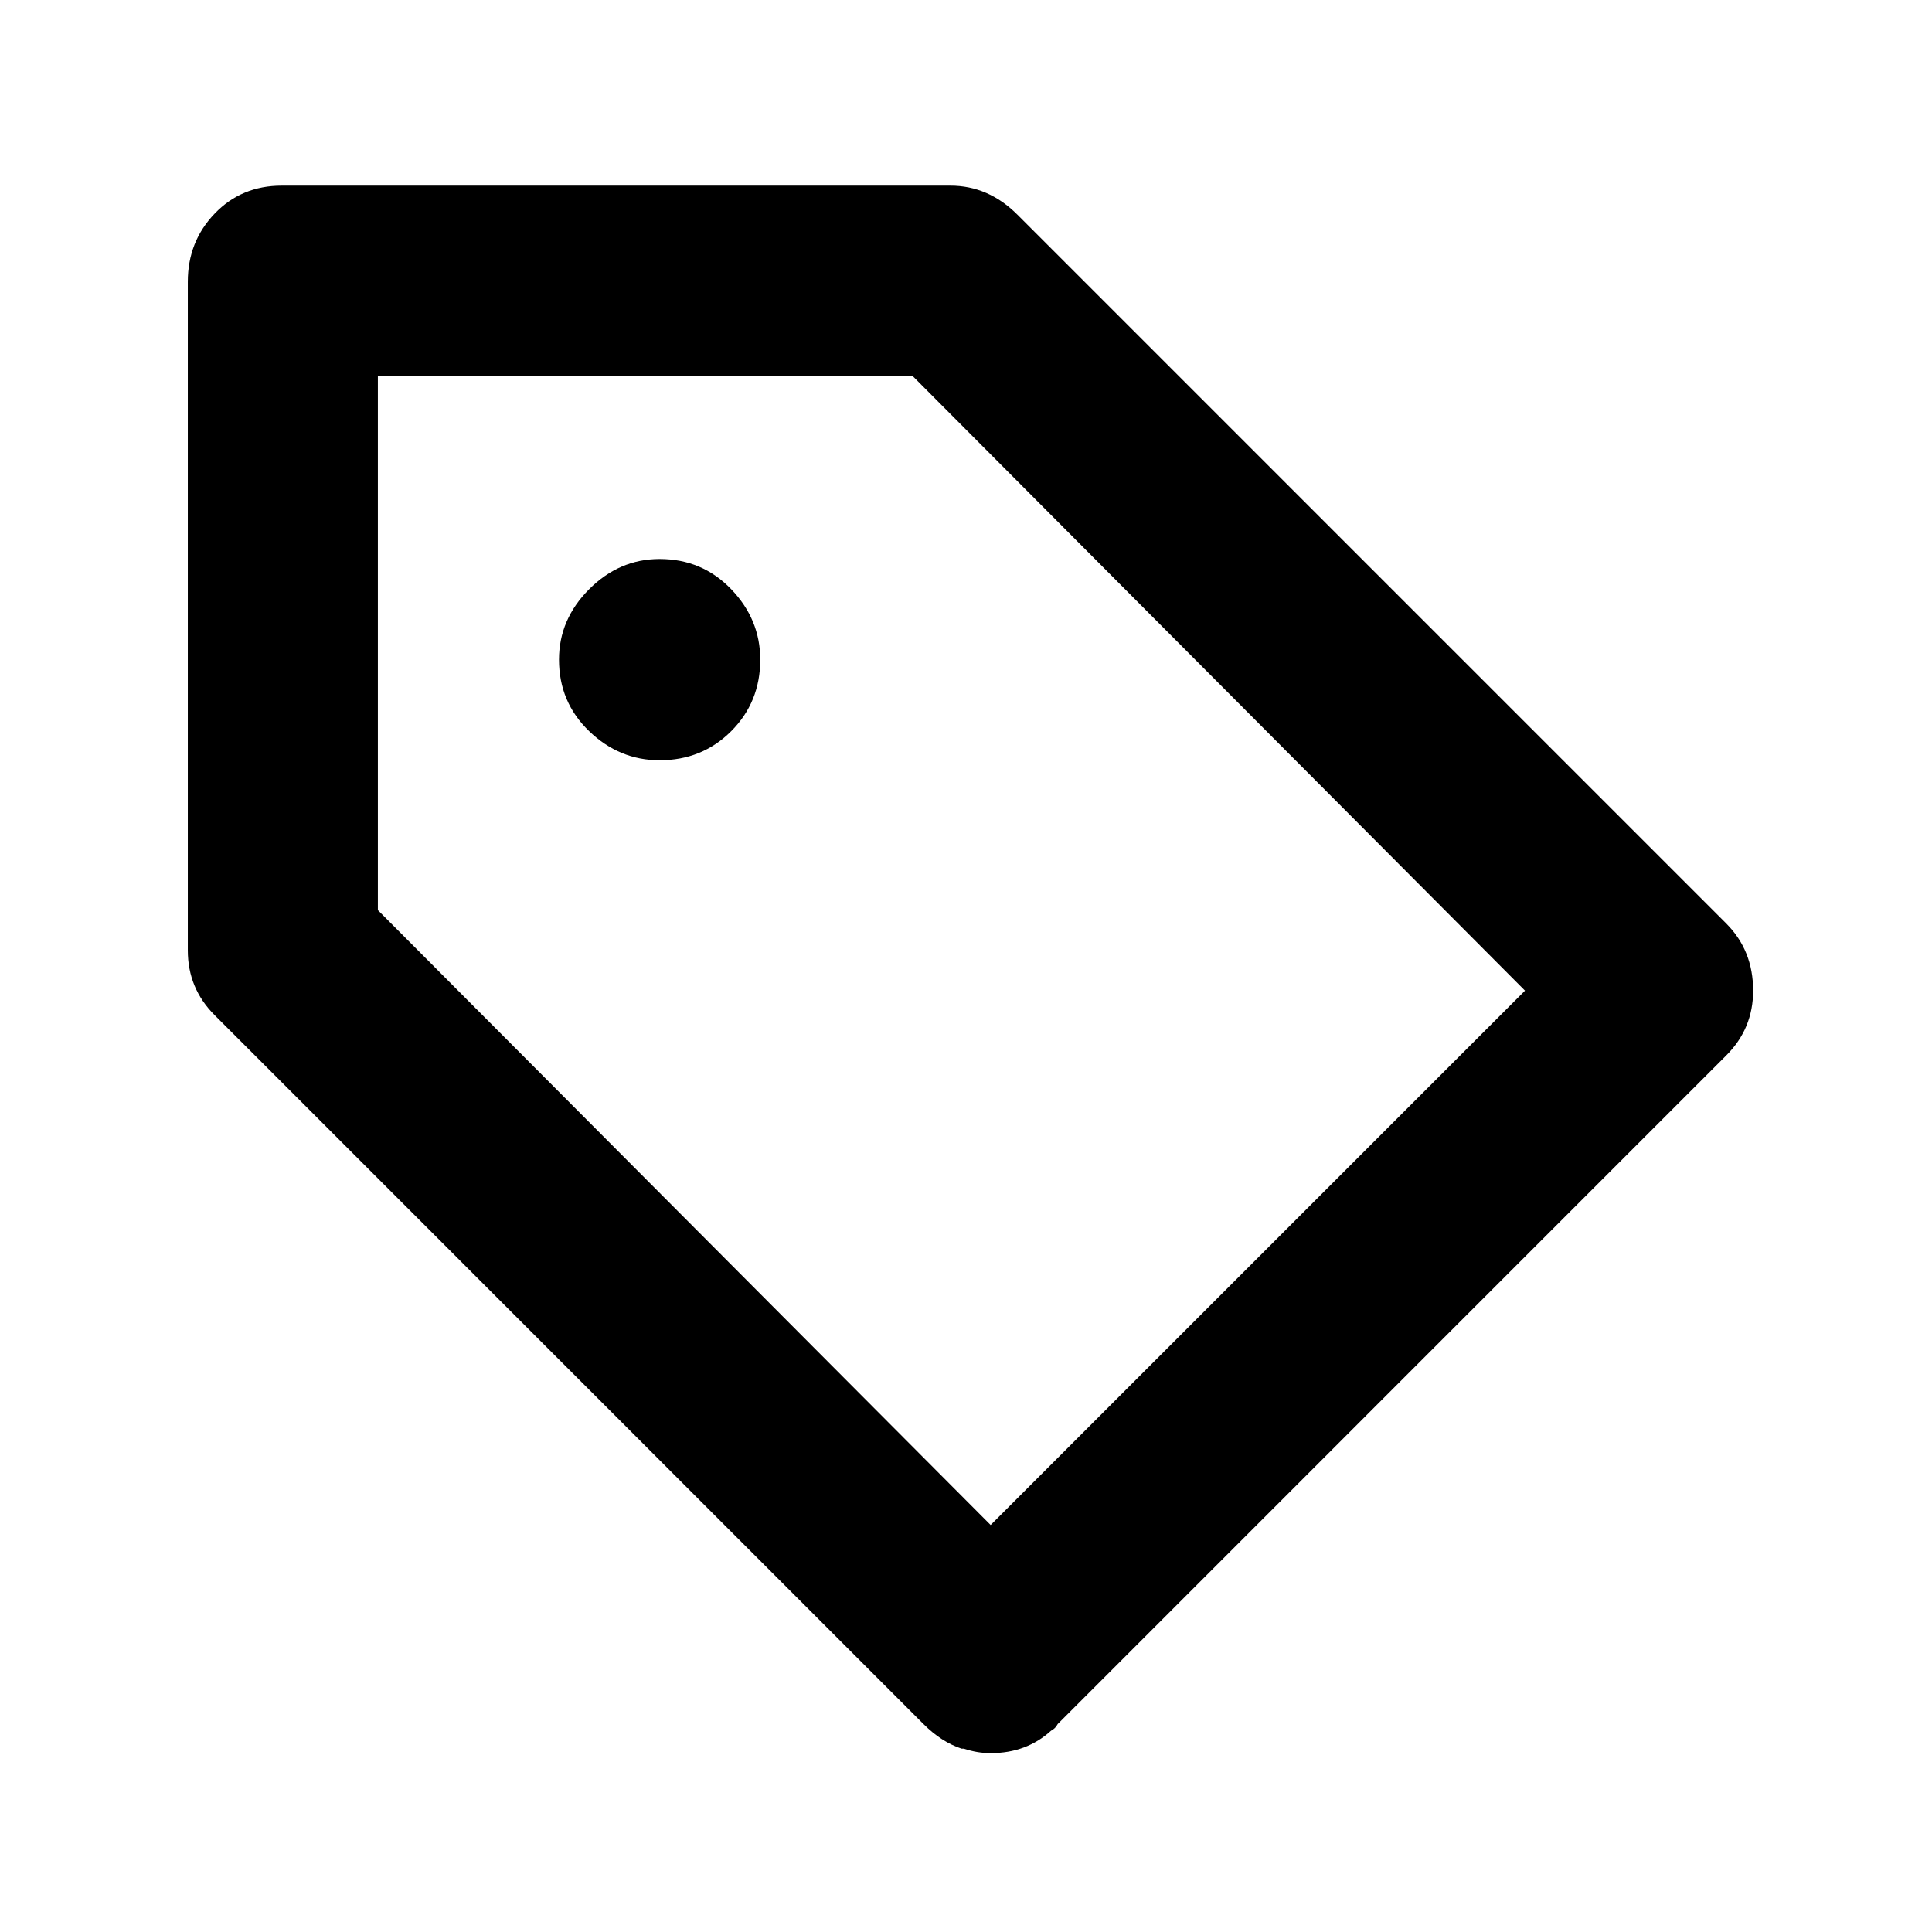
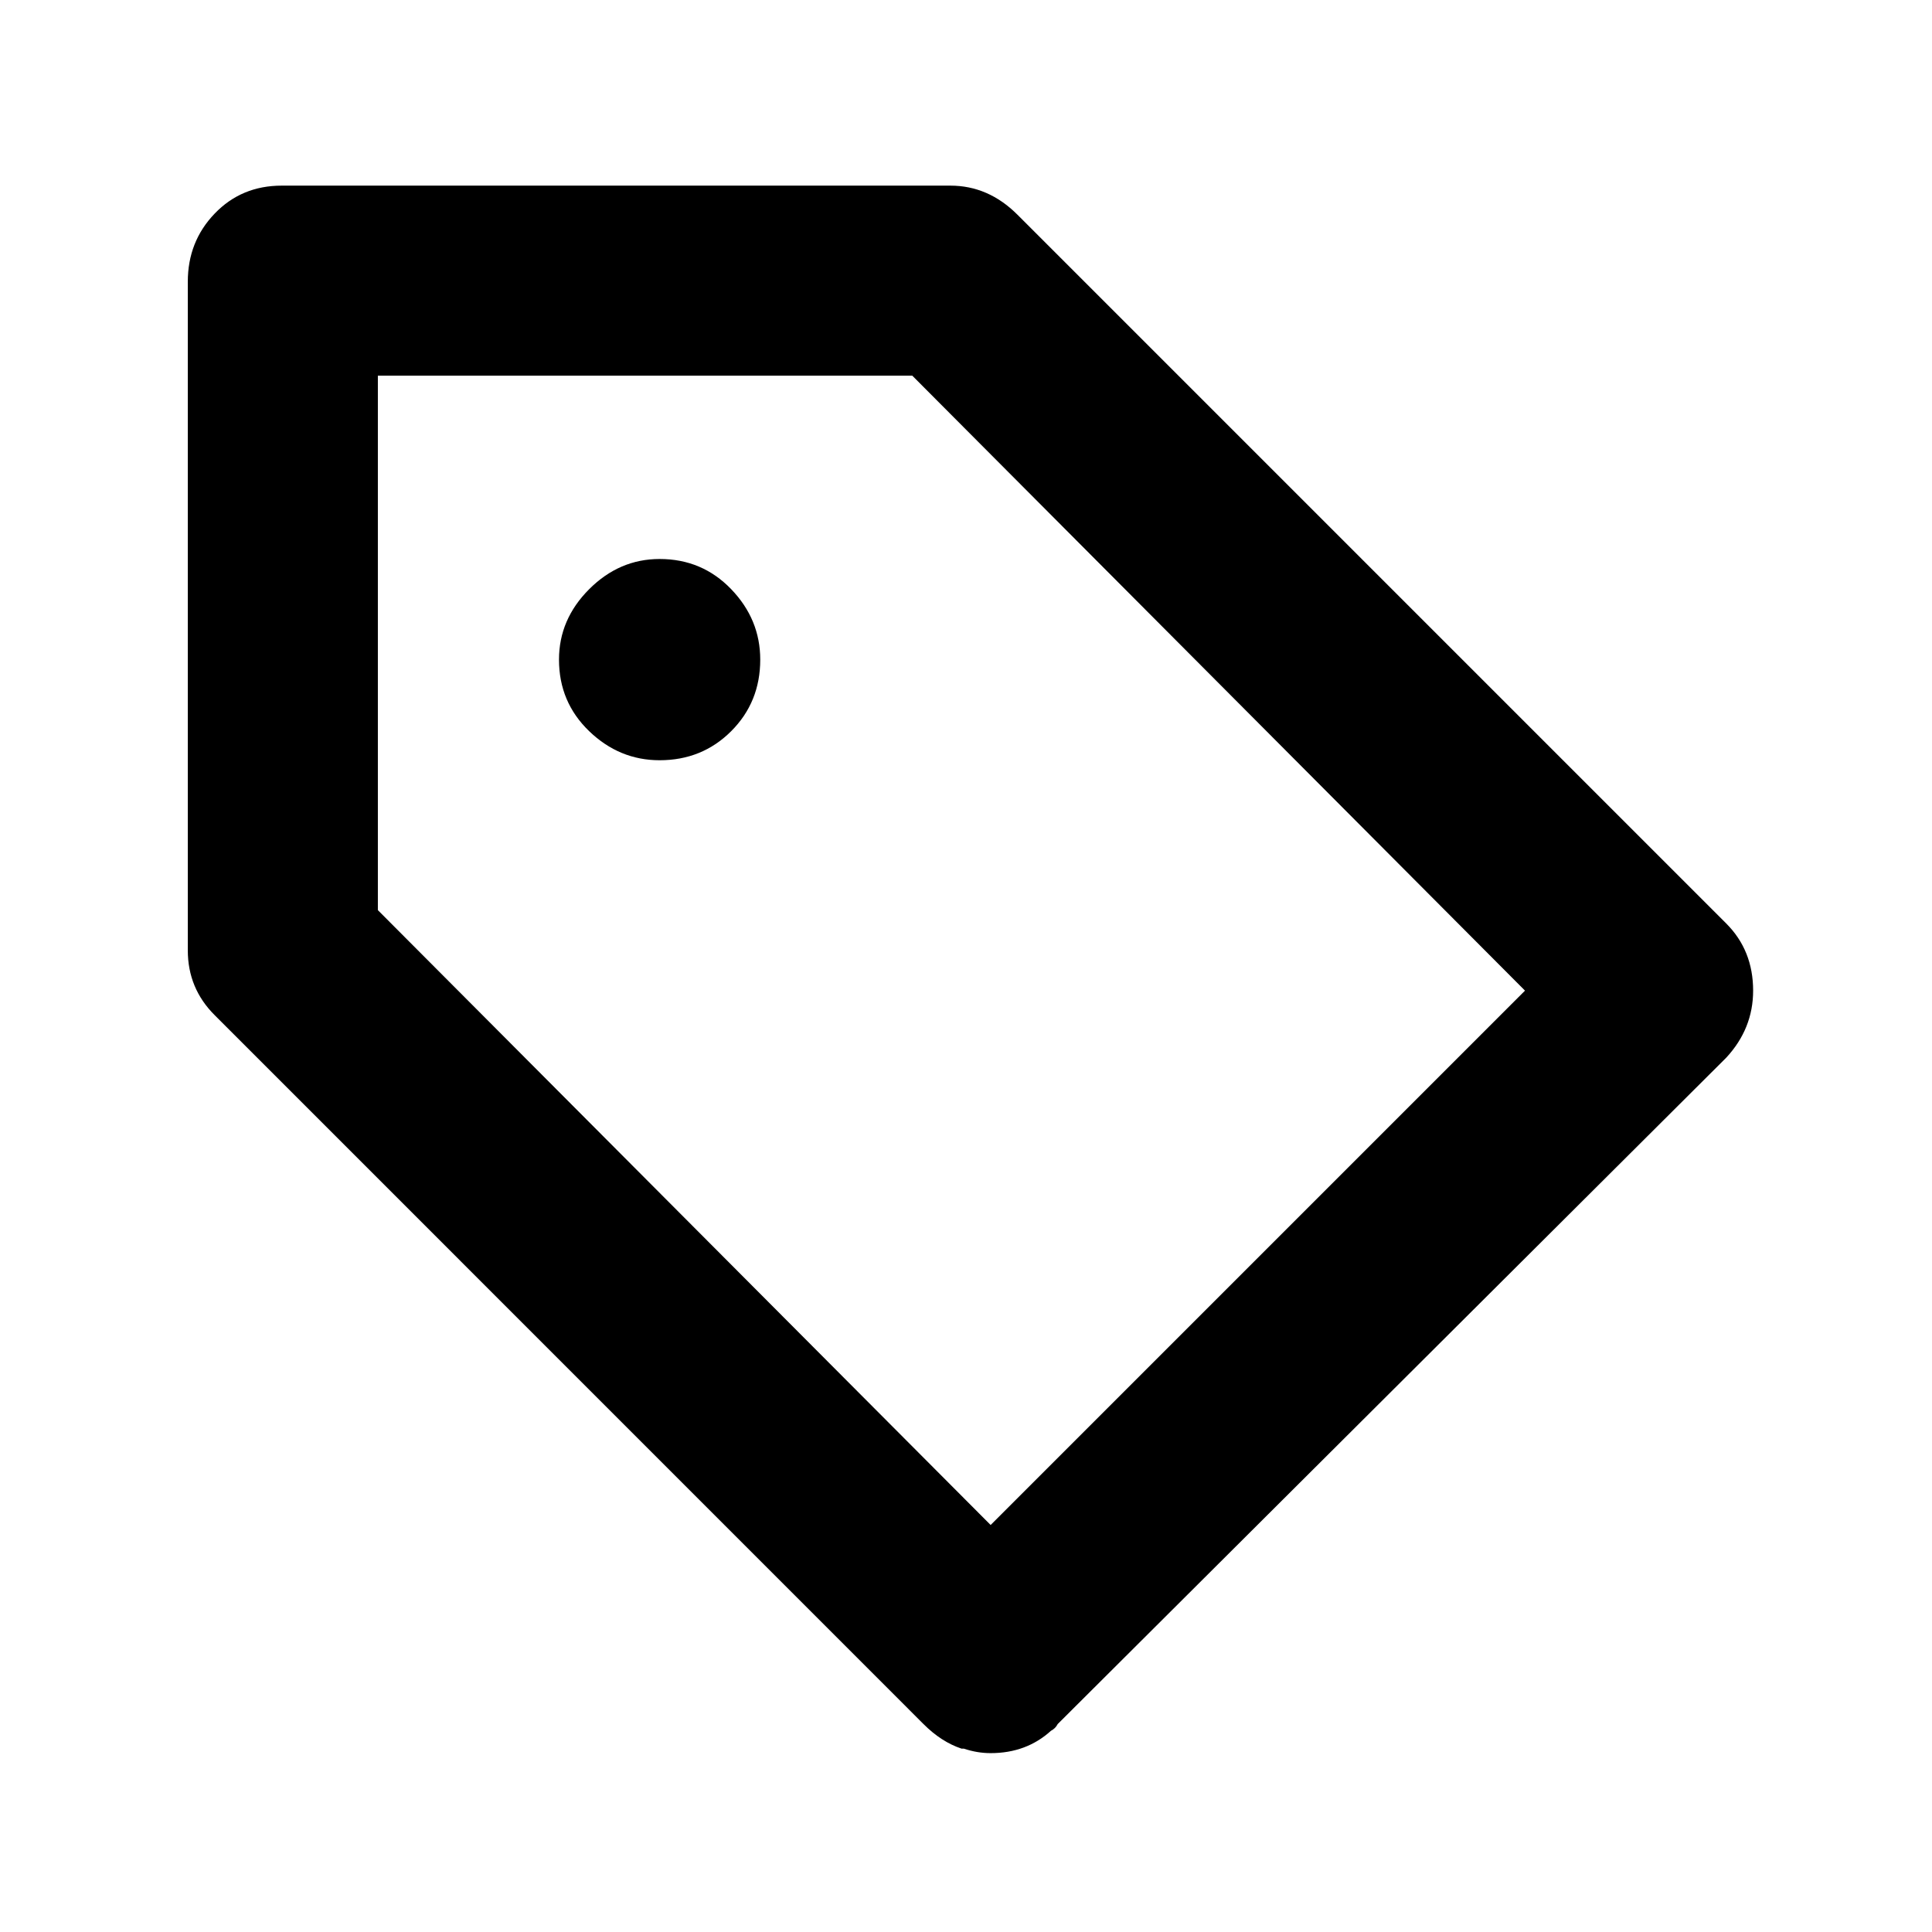
<svg xmlns="http://www.w3.org/2000/svg" viewBox="0 0 24 24" width="24" height="24" fill="currentColor">
-   <path d="M13.139 21.417Q13.111 21.472 13.056 21.5Q12.75 21.778 12.306 21.778Q12.222 21.778 12.139 21.764Q12.056 21.75 11.972 21.722H11.944Q11.694 21.639 11.472 21.417L2.667 12.611Q2.333 12.278 2.333 11.806V3.5Q2.333 3 2.667 2.653Q3 2.306 3.5 2.306H11.806Q12.278 2.306 12.639 2.667L21.444 11.472Q21.778 11.806 21.778 12.306Q21.778 12.778 21.444 13.111ZM4.694 11.306 12.306 18.944 18.944 12.306 11.333 4.667H4.694ZM8.194 9.444Q7.694 9.444 7.319 9.083Q6.944 8.722 6.944 8.194Q6.944 7.694 7.319 7.319Q7.694 6.944 8.194 6.944Q8.722 6.944 9.083 7.319Q9.444 7.694 9.444 8.194Q9.444 8.722 9.083 9.083Q8.722 9.444 8.194 9.444Z" />
+   <path d="M13.139 21.417Q13.111 21.472 13.056 21.5Q12.75 21.778 12.306 21.778Q12.222 21.778 12.139 21.764Q12.056 21.75 11.972 21.722H11.944Q11.694 21.639 11.472 21.417L2.667 12.611Q2.333 12.278 2.333 11.806V3.5Q2.333 3 2.667 2.653Q3 2.306 3.5 2.306H11.806Q12.278 2.306 12.639 2.667L21.444 11.472Q21.778 11.806 21.778 12.306Q21.778 12.778 21.444 13.139ZM4.694 11.306 12.306 18.944 18.944 12.306 11.333 4.667H4.694ZM8.194 9.444Q7.694 9.444 7.319 9.083Q6.944 8.722 6.944 8.194Q6.944 7.694 7.319 7.319Q7.694 6.944 8.194 6.944Q8.722 6.944 9.083 7.319Q9.444 7.694 9.444 8.194Q9.444 8.722 9.083 9.083Q8.722 9.444 8.194 9.444Z" />
</svg>
